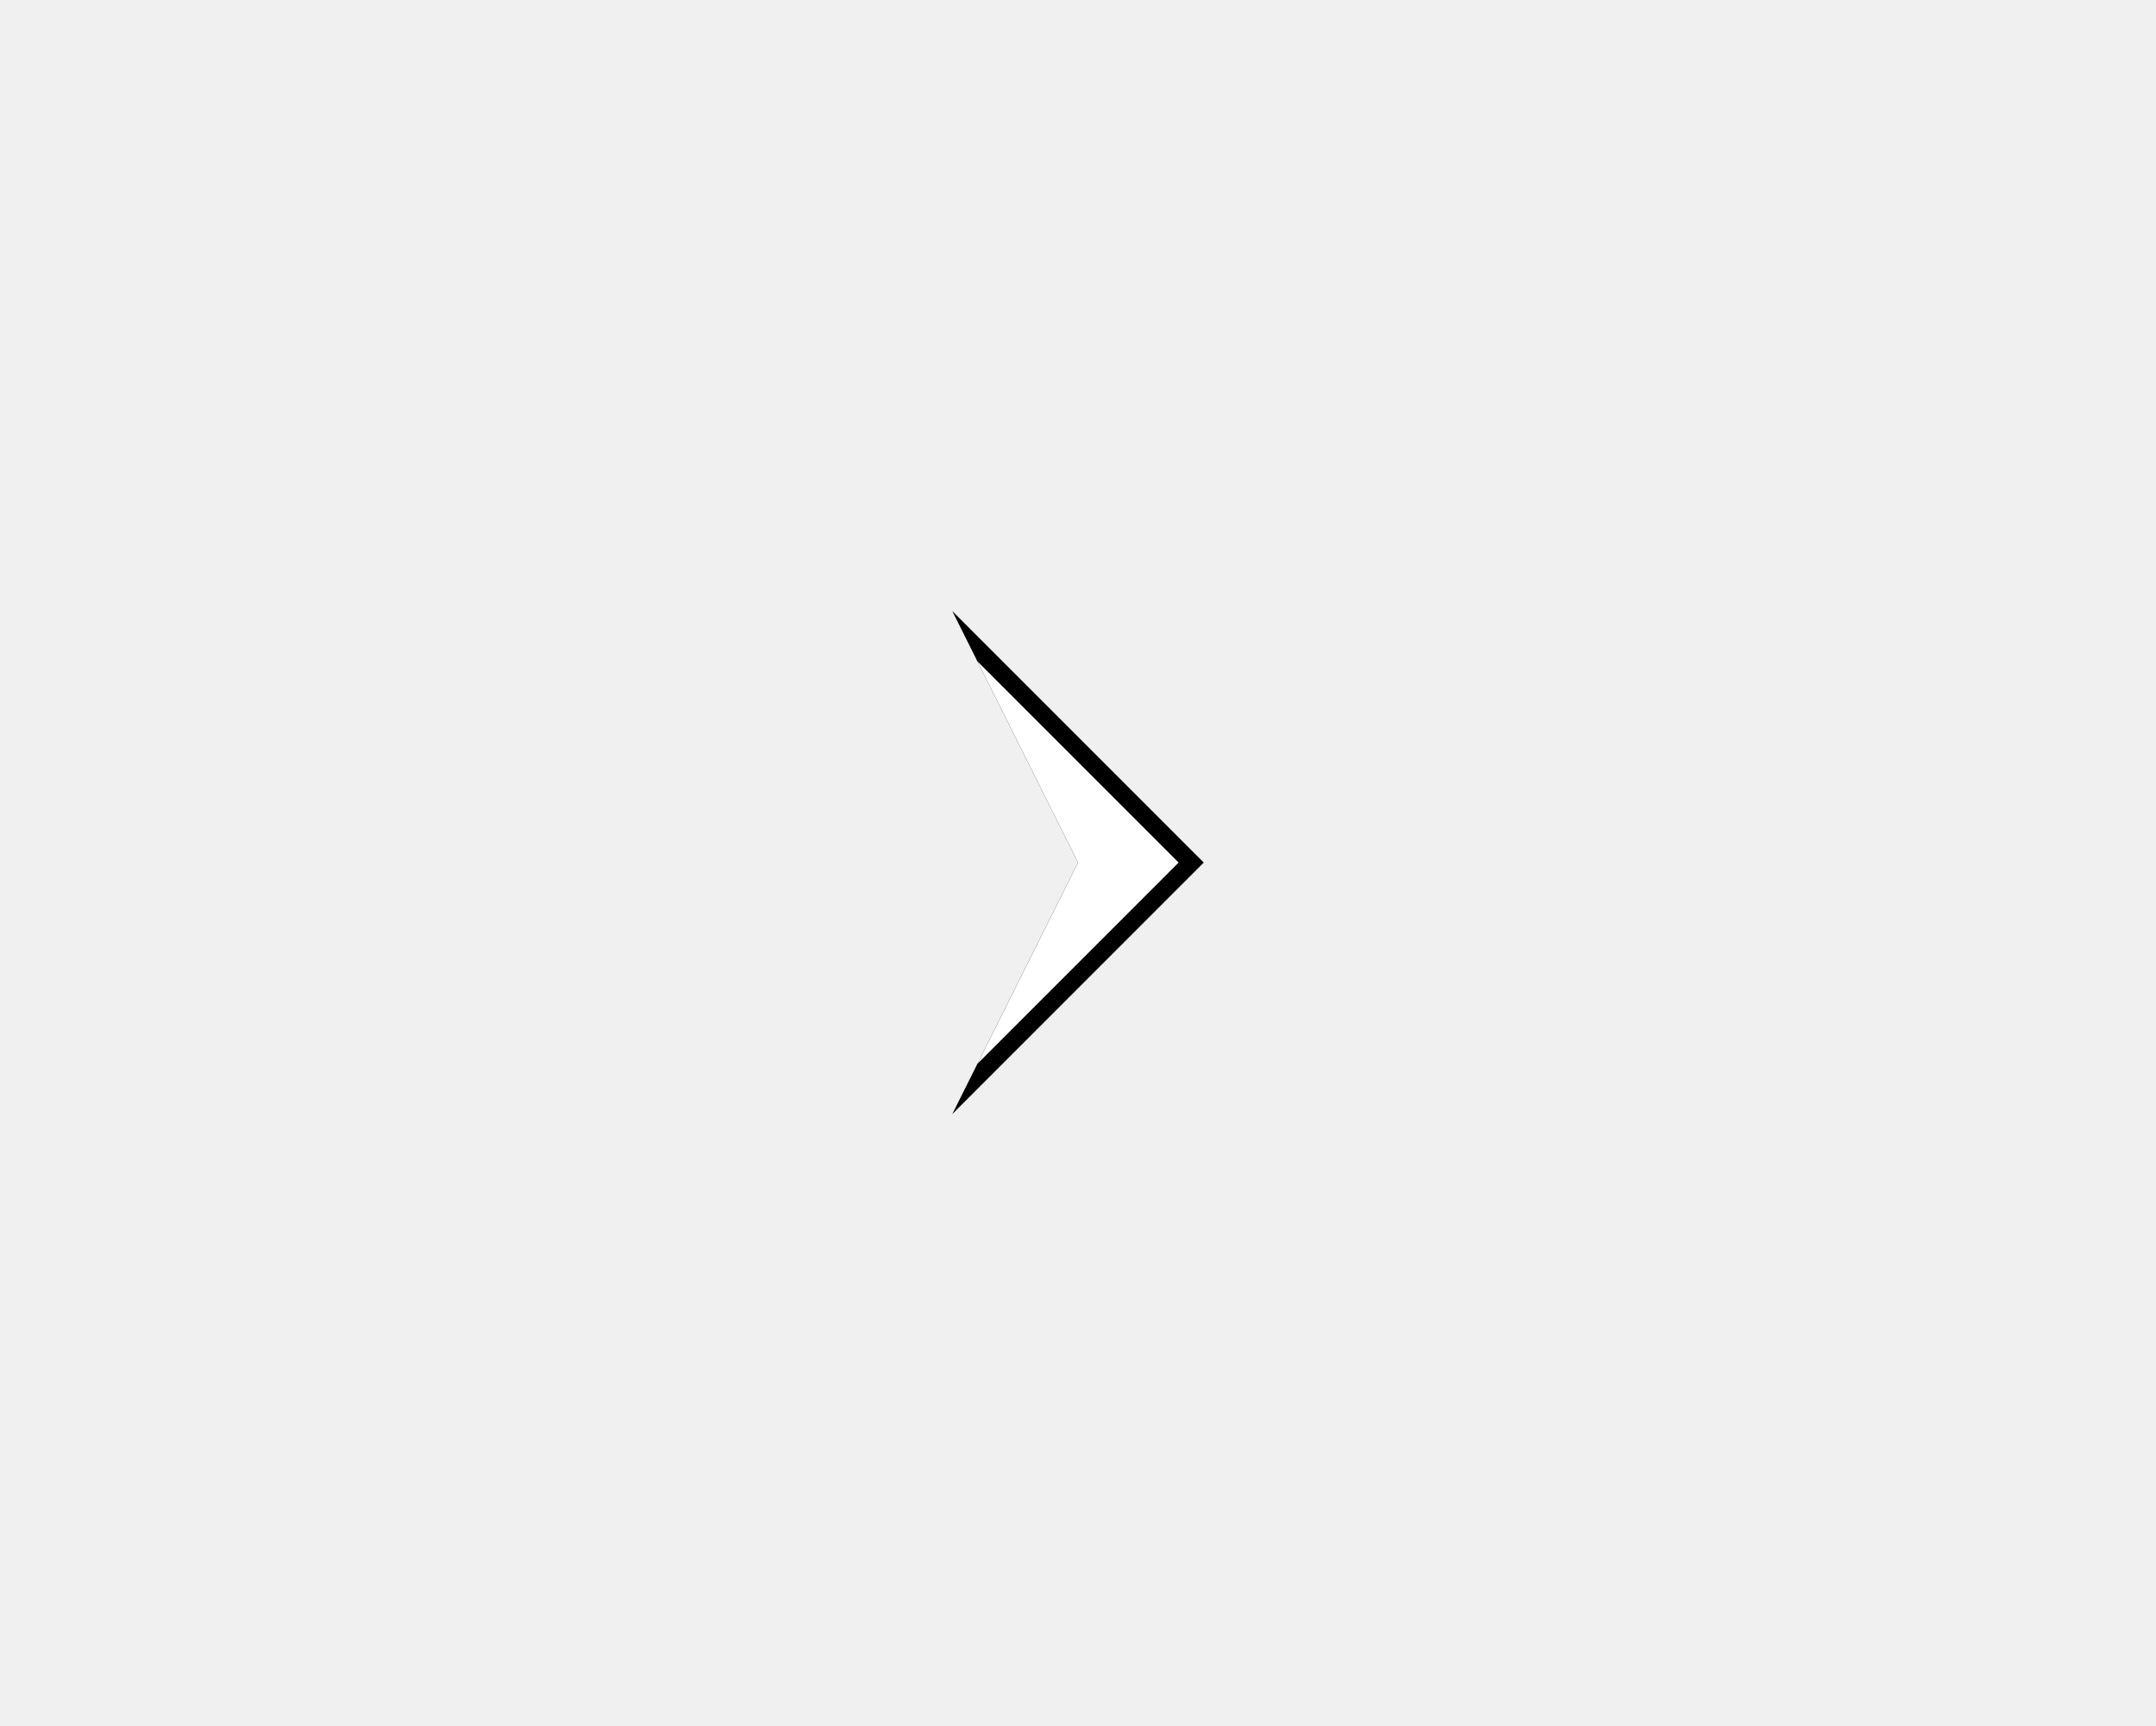
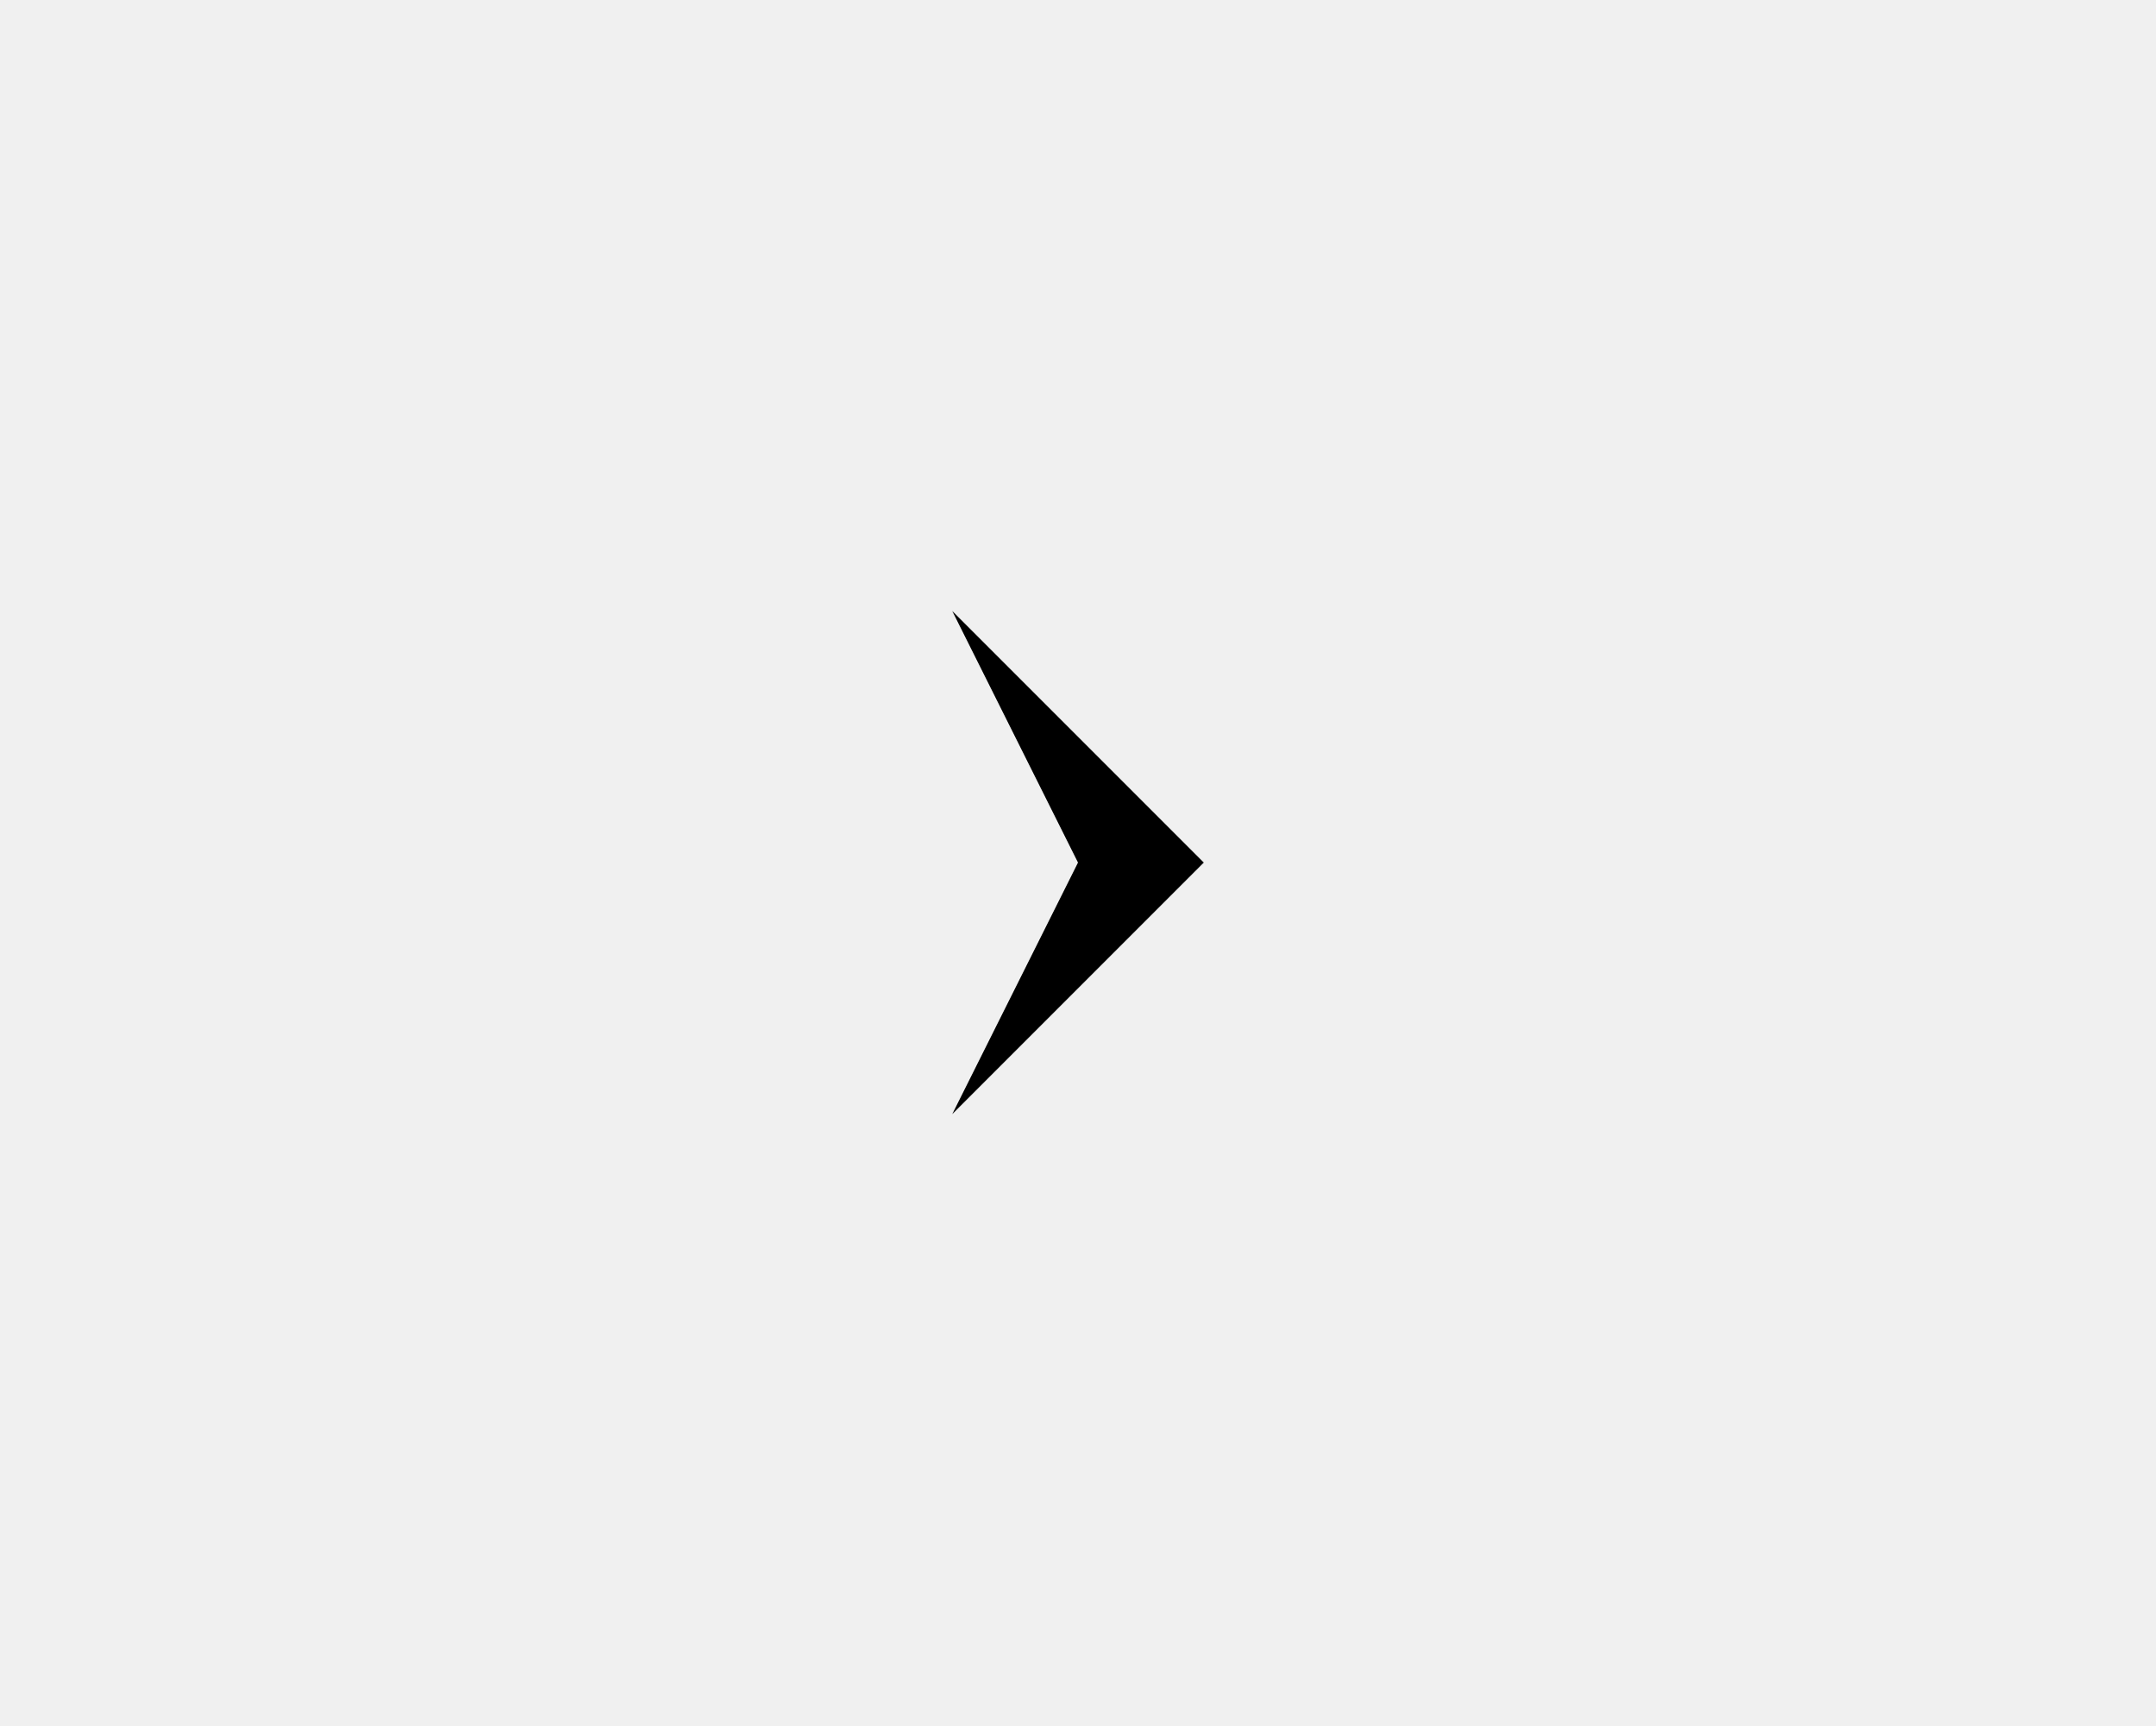
<svg xmlns="http://www.w3.org/2000/svg" width="600" height="480" viewBox="0 0 158.75 127" version="1.1" id="svg8">
  <defs id="defs2" />
  <g id="layer1" transform="translate(0,-170)">
    <path style="fill:#000000;fill-opacity:1;stroke-width:1" d="M 265 170 L 300 240 L 265 310 L 335 240 L 265 170 z " transform="matrix(0.2645833,0,0,0.2645833,0,170)" id="rect1369" />
-     <path id="path1980" d="m 71.967,218.683 7.408,14.817 -7.408,14.817 14.817,-14.817 z" style="fill:#ffffff;fill-opacity:1;stroke-width:0.212" />
  </g>
</svg>
